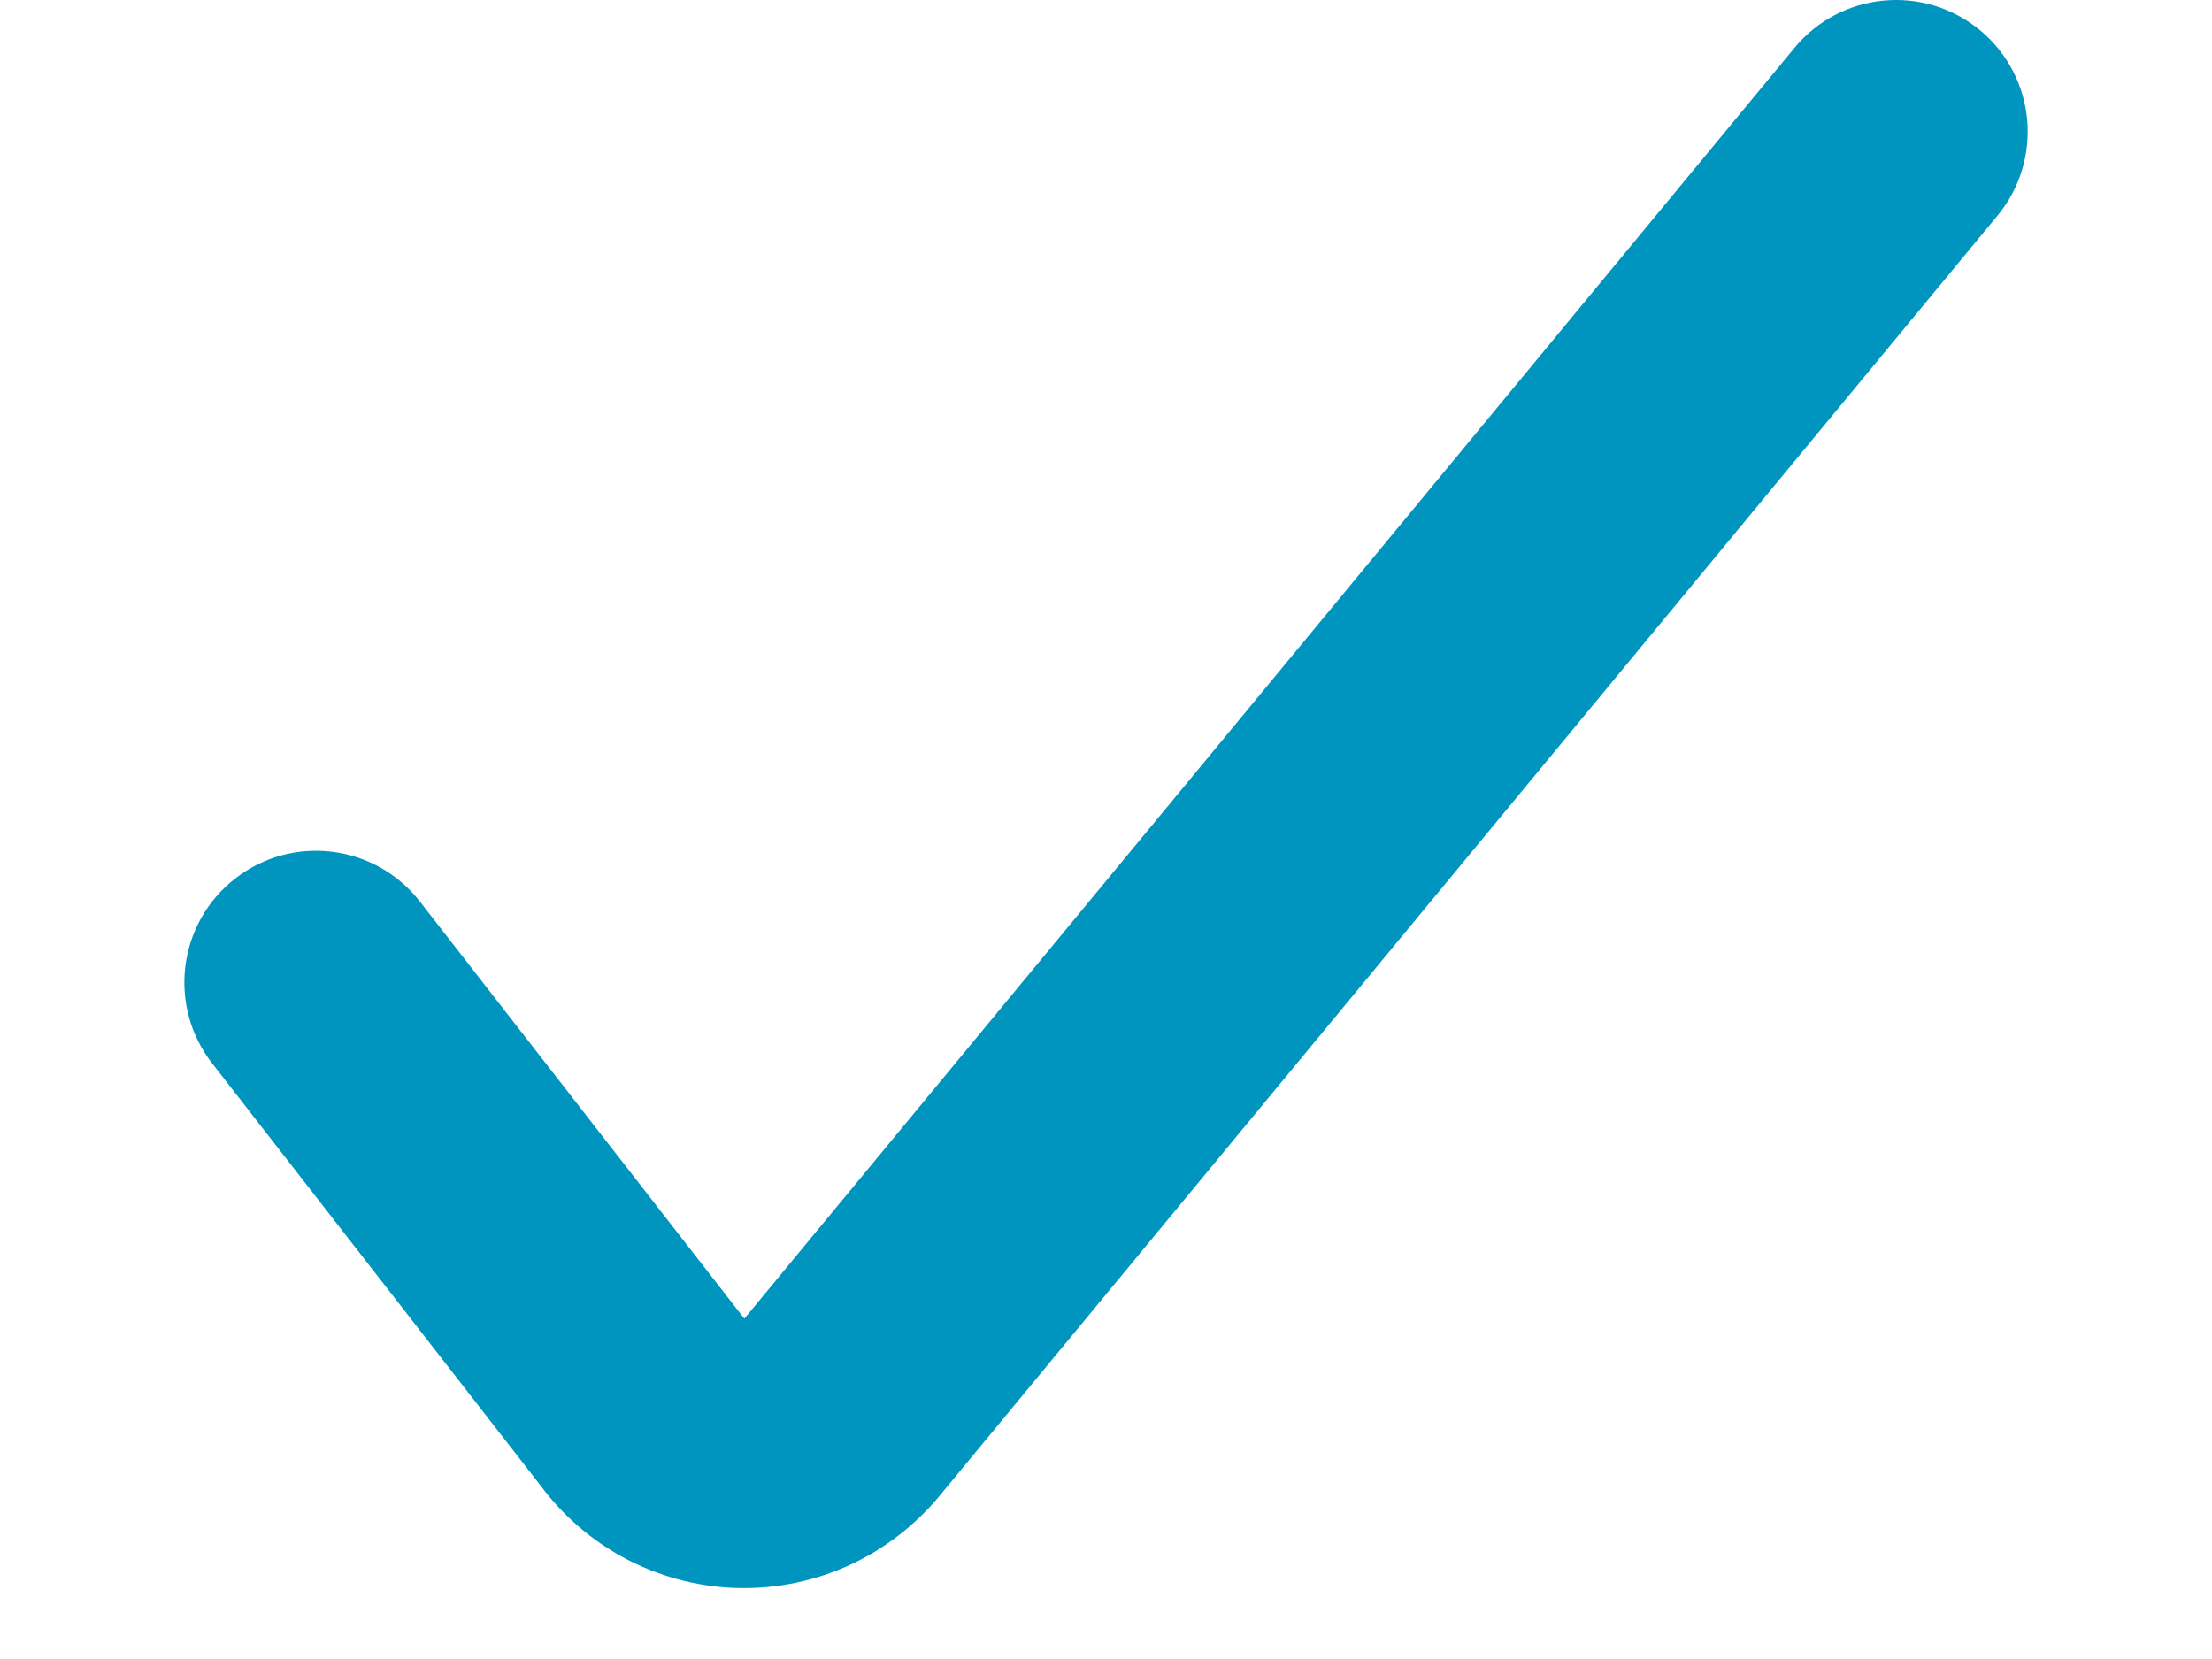
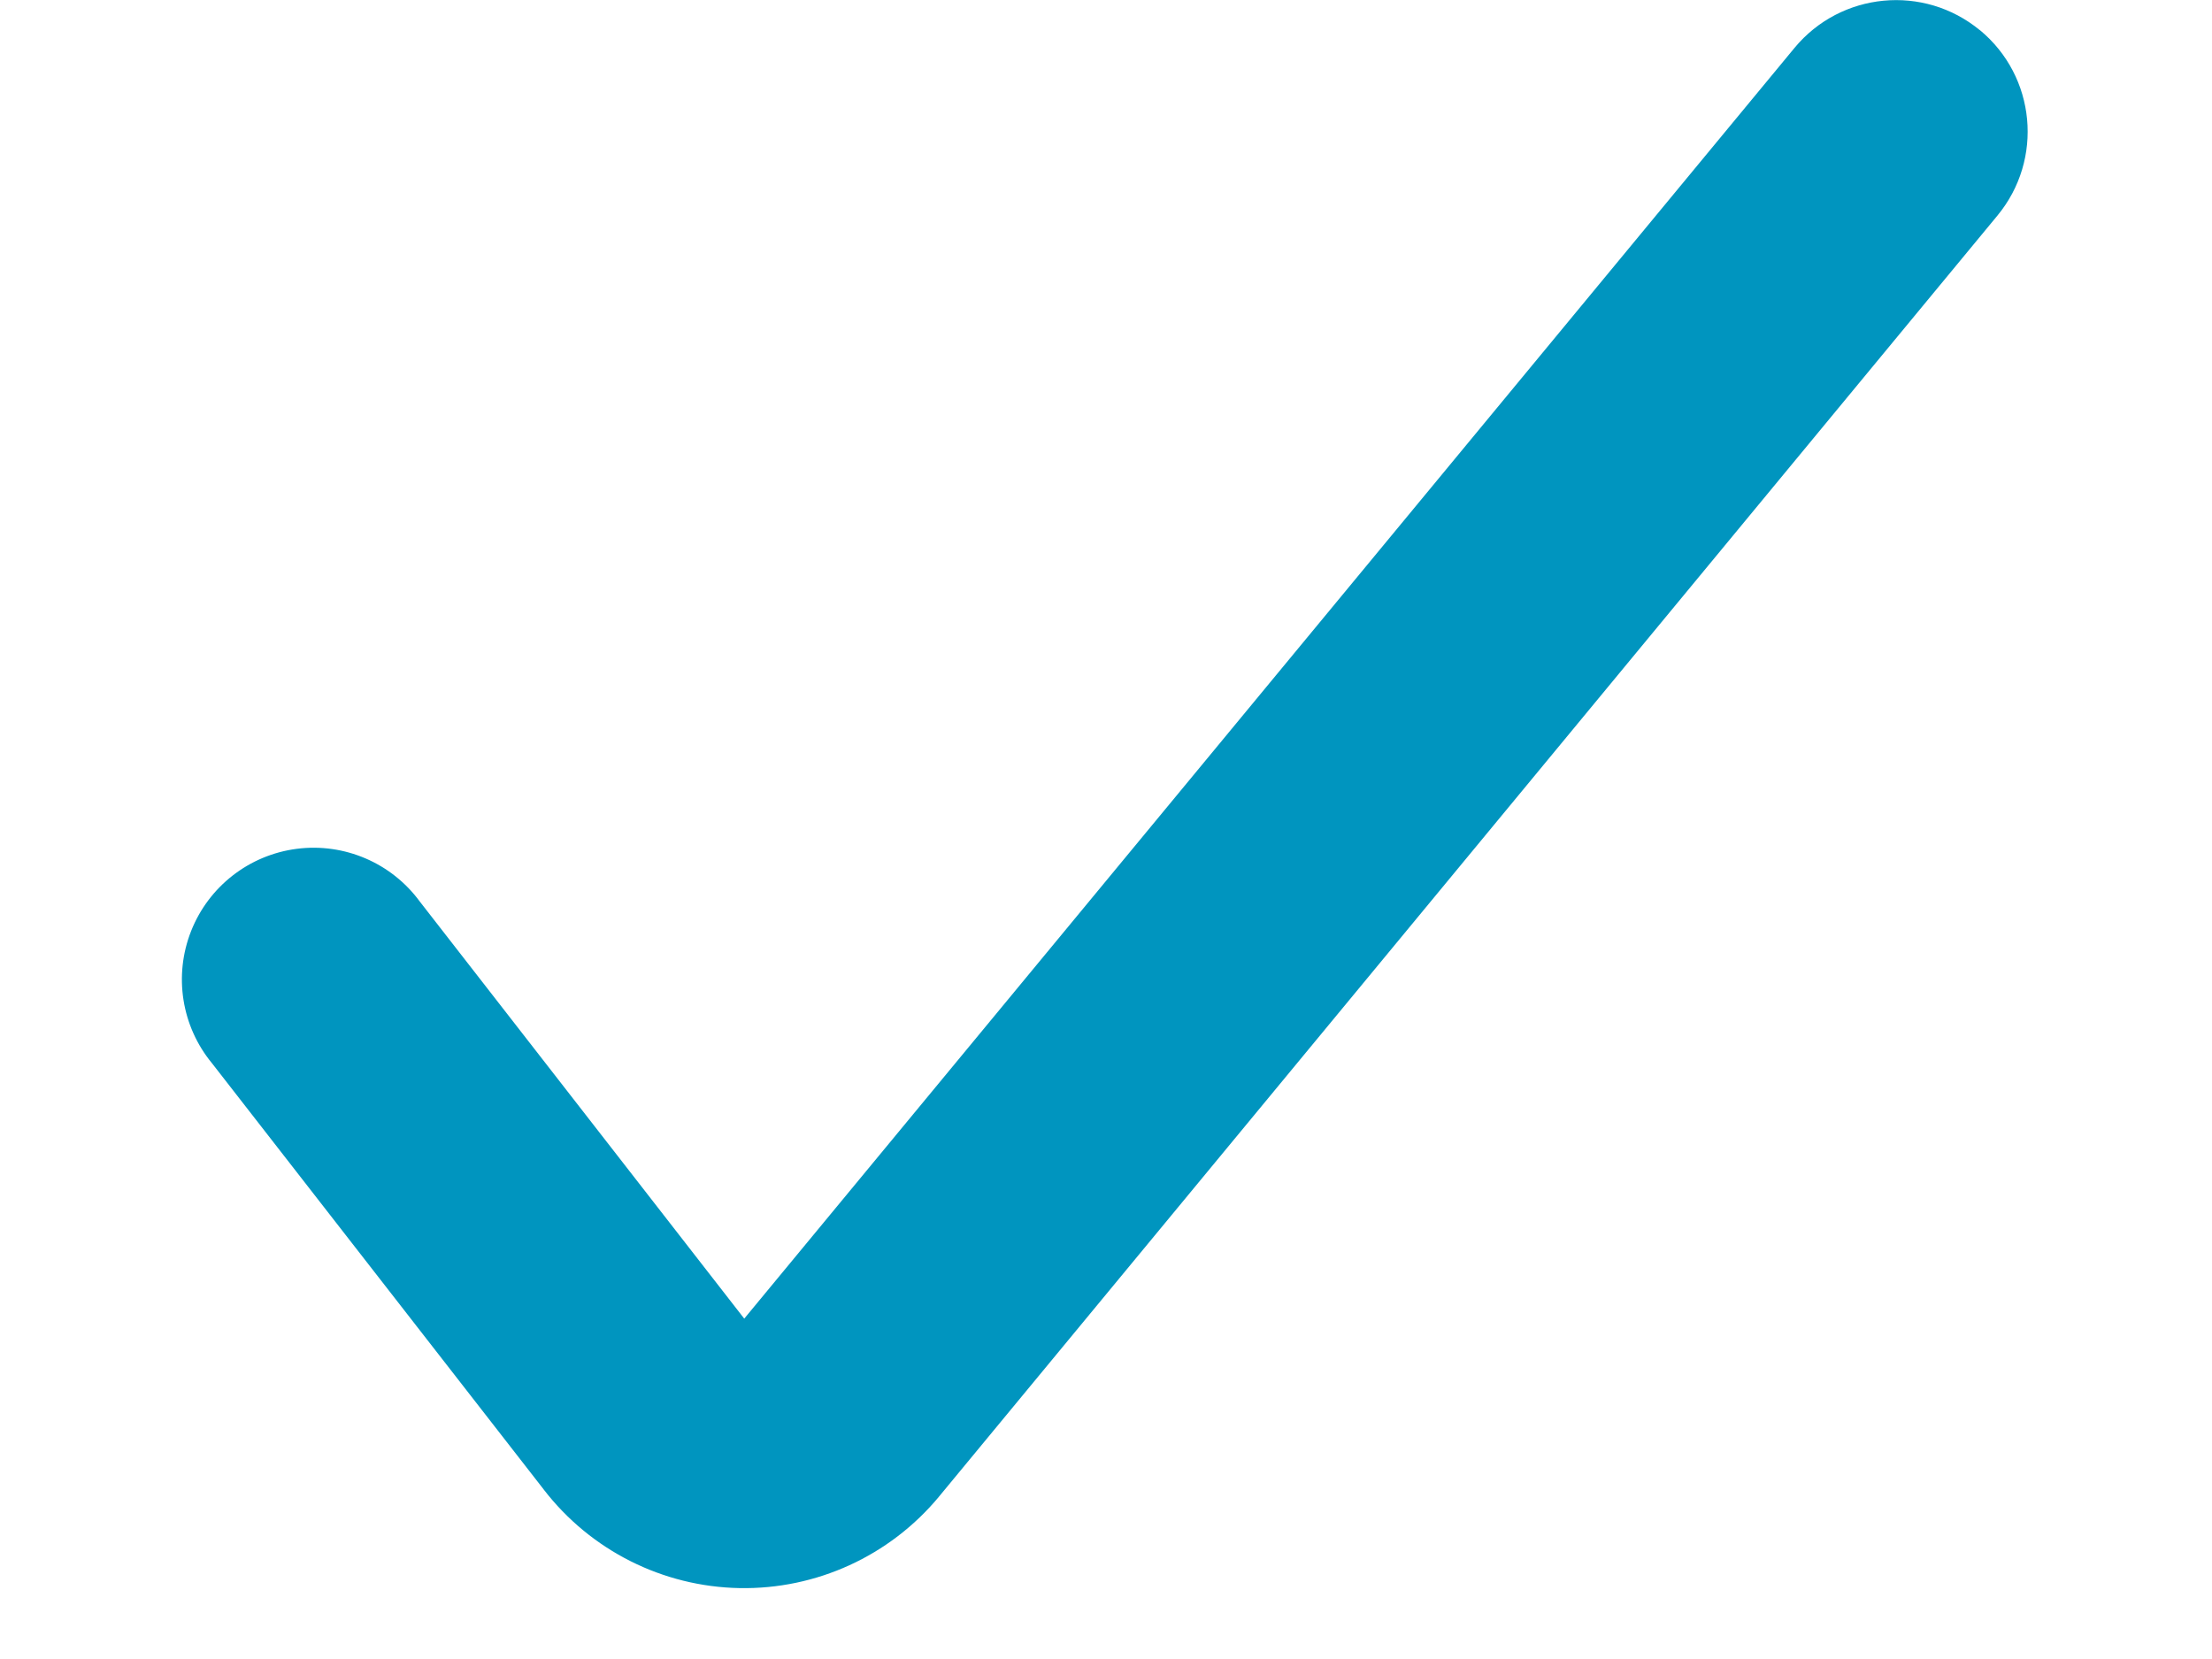
- <svg xmlns="http://www.w3.org/2000/svg" width="24" height="18" viewBox="-2 0 24 18" fill="none">
-   <path fill-rule="evenodd" clip-rule="evenodd" d="M19.482 0.327C20.09 0.83 20.175 1.73 19.673 2.339L8.187 16.238L8.184 16.242C7.922 16.555 7.594 16.807 7.224 16.978C6.853 17.149 6.449 17.235 6.041 17.231C5.626 17.226 5.216 17.126 4.845 16.941C4.475 16.756 4.152 16.49 3.899 16.163C3.898 16.161 3.897 16.16 3.897 16.159L0.301 11.536C-0.183 10.914 -0.071 10.016 0.552 9.532C1.174 9.047 2.072 9.16 2.556 9.782L6.076 14.307L17.47 0.519C17.973 -0.09 18.873 -0.175 19.482 0.327Z" fill="#0095BF" />
+ <svg xmlns="http://www.w3.org/2000/svg" fill="none" viewBox="-2 0 24 18">
+   <path fill="#0095bf" fill-rule="evenodd" d="M19.482.327c.608.503.693 1.403.19 2.012L8.188 16.238l-.003.004a2.746 2.746 0 0 1-4.285-.08l-.002-.003L.3 11.536a1.429 1.429 0 1 1 2.255-1.754l3.52 4.525L17.47.52a1.43 1.43 0 0 1 2.012-.192" clip-rule="evenodd" />
</svg>
